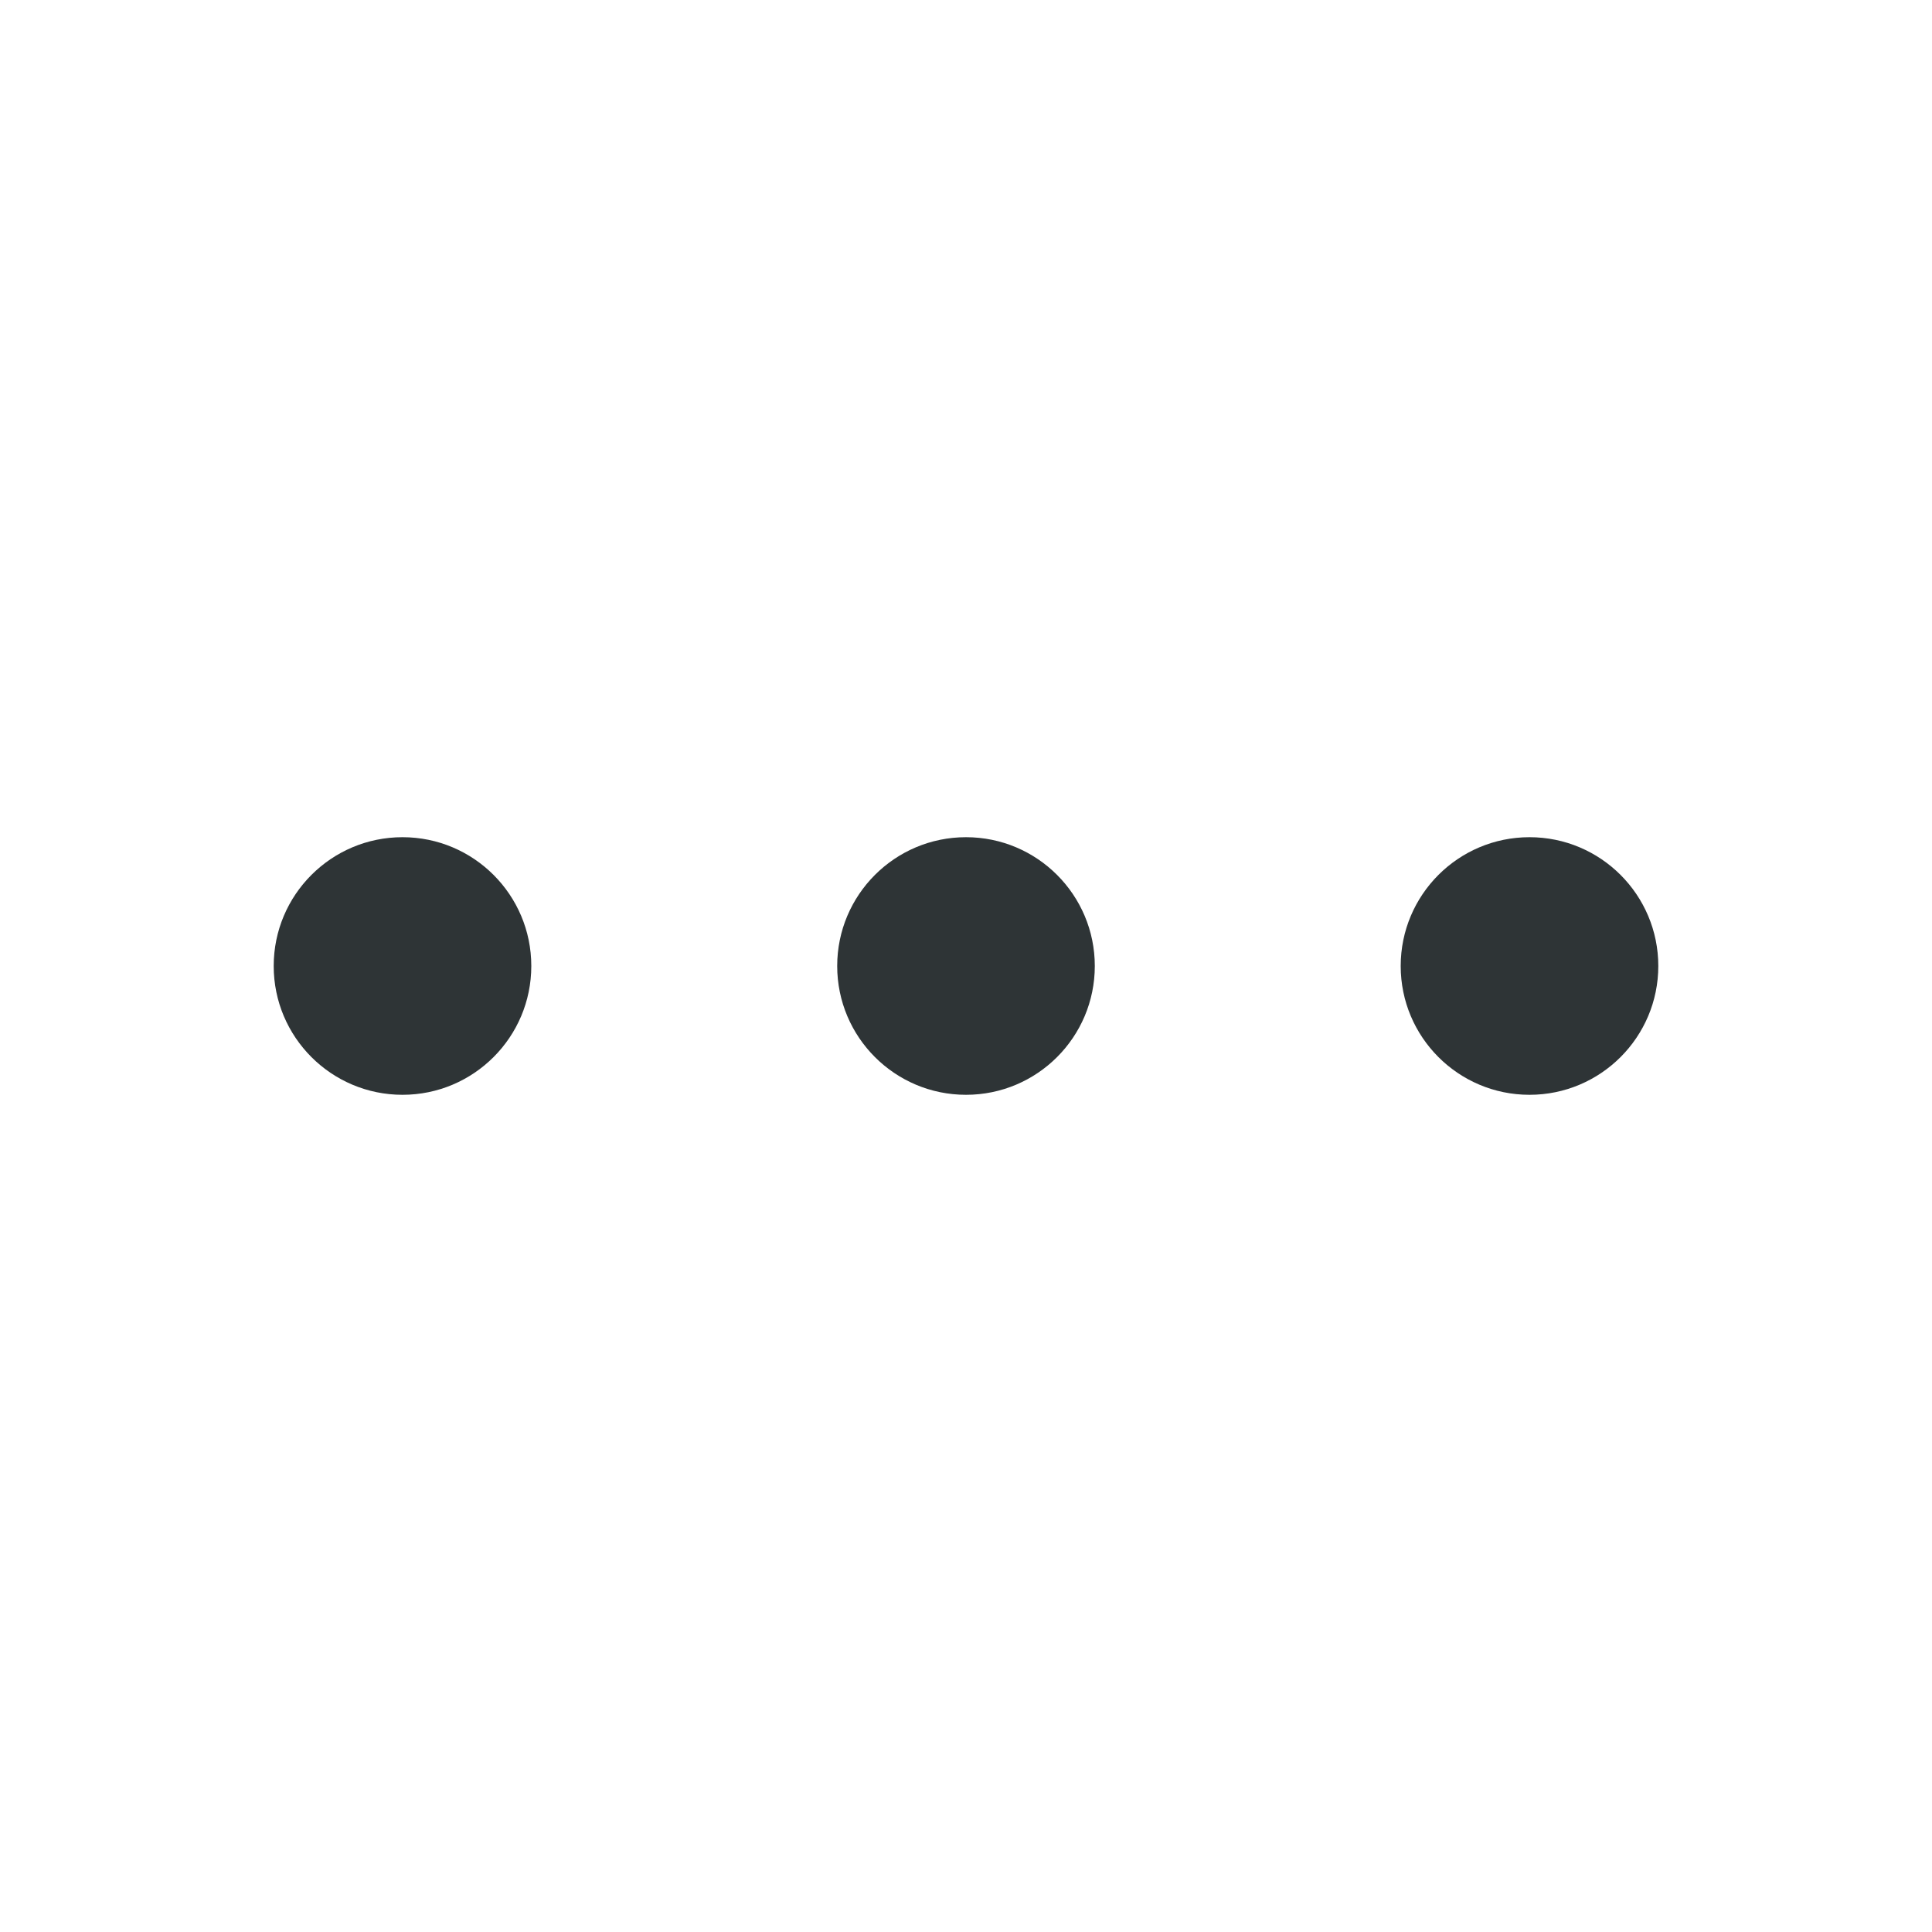
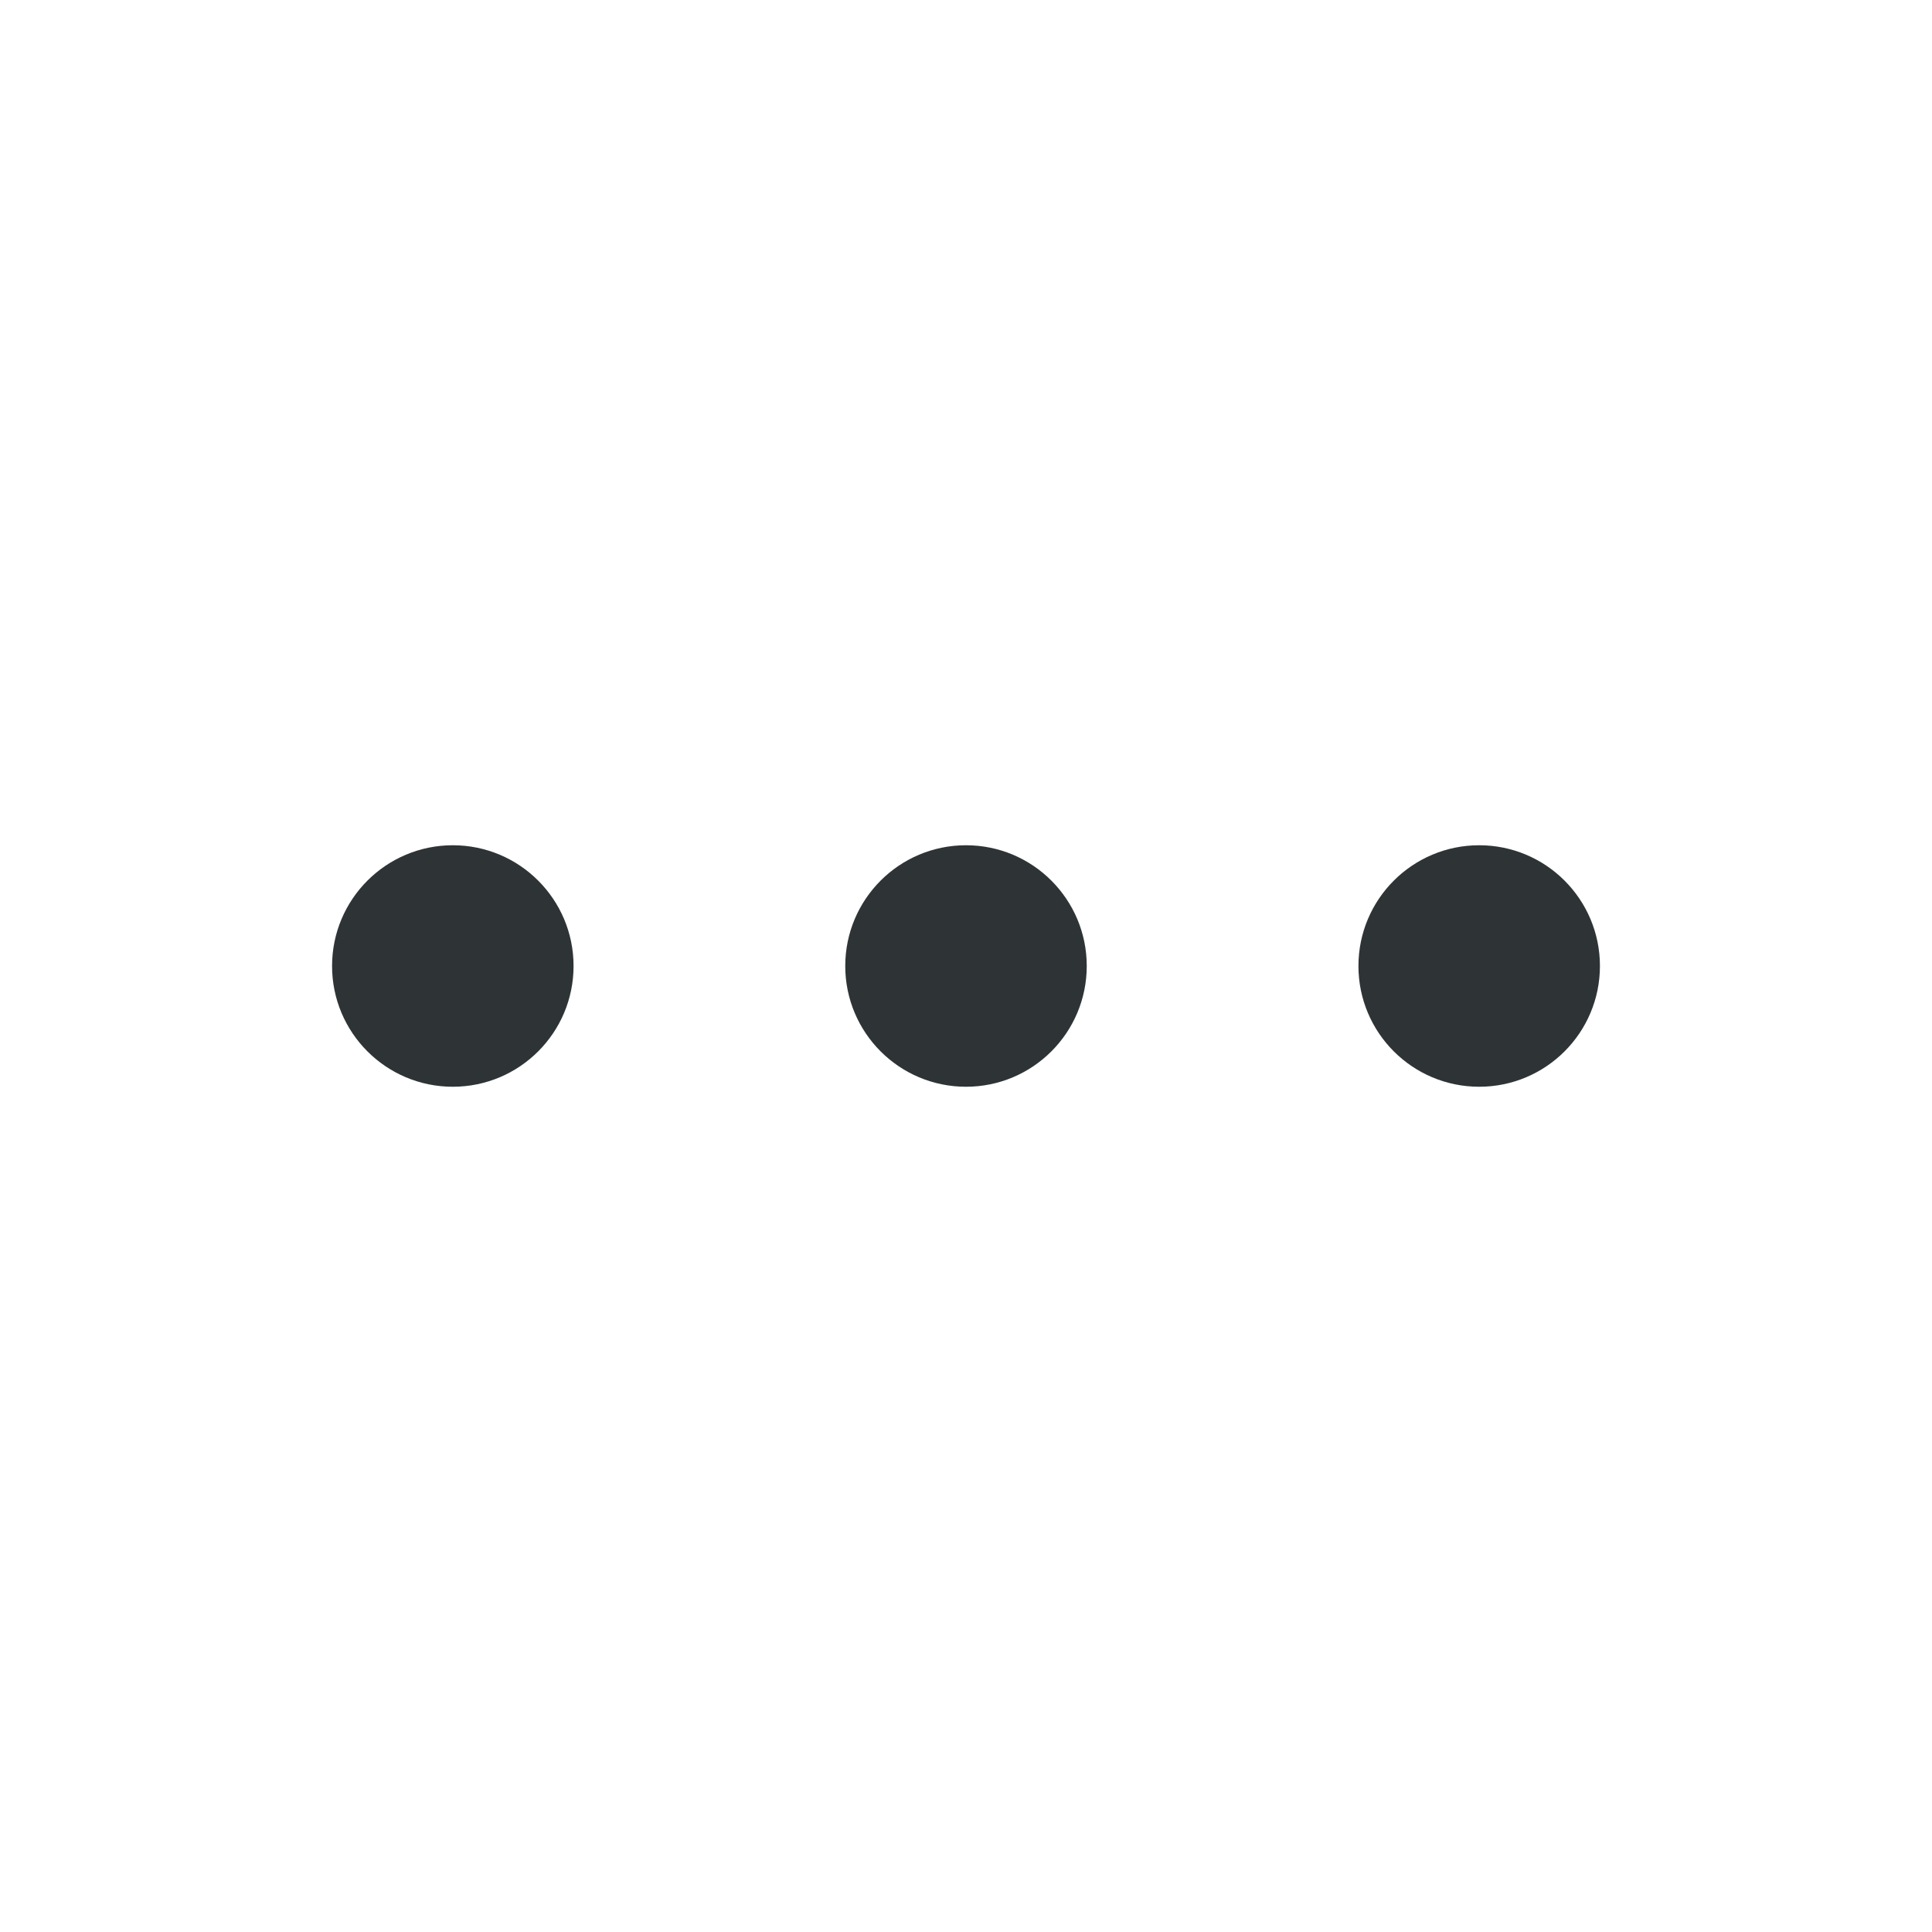
- <svg xmlns="http://www.w3.org/2000/svg" viewBox="0 0 24 24" fill="none" stroke="#2e3436" stroke-width="1.5" stroke-linecap="round" stroke-linejoin="round">
-   <circle cx="5" cy="12" r="1.6" fill="#2e3436" stroke="none" />
-   <circle cx="12" cy="12" r="1.6" fill="#2e3436" stroke="none" />
-   <circle cx="19" cy="12" r="1.6" fill="#2e3436" stroke="none" />
+ <svg xmlns="http://www.w3.org/2000/svg" width="24" height="24" viewBox="0 0 256 256">
+   <path fill="#2e3436" d="M144,128a16,16,0,1,1-16-16A16,16,0,0,1,144,128ZM60,112a16,16,0,1,0,16,16A16,16,0,0,0,60,112Zm136,0a16,16,0,1,0,16,16A16,16,0,0,0,196,112Z" />
</svg>
